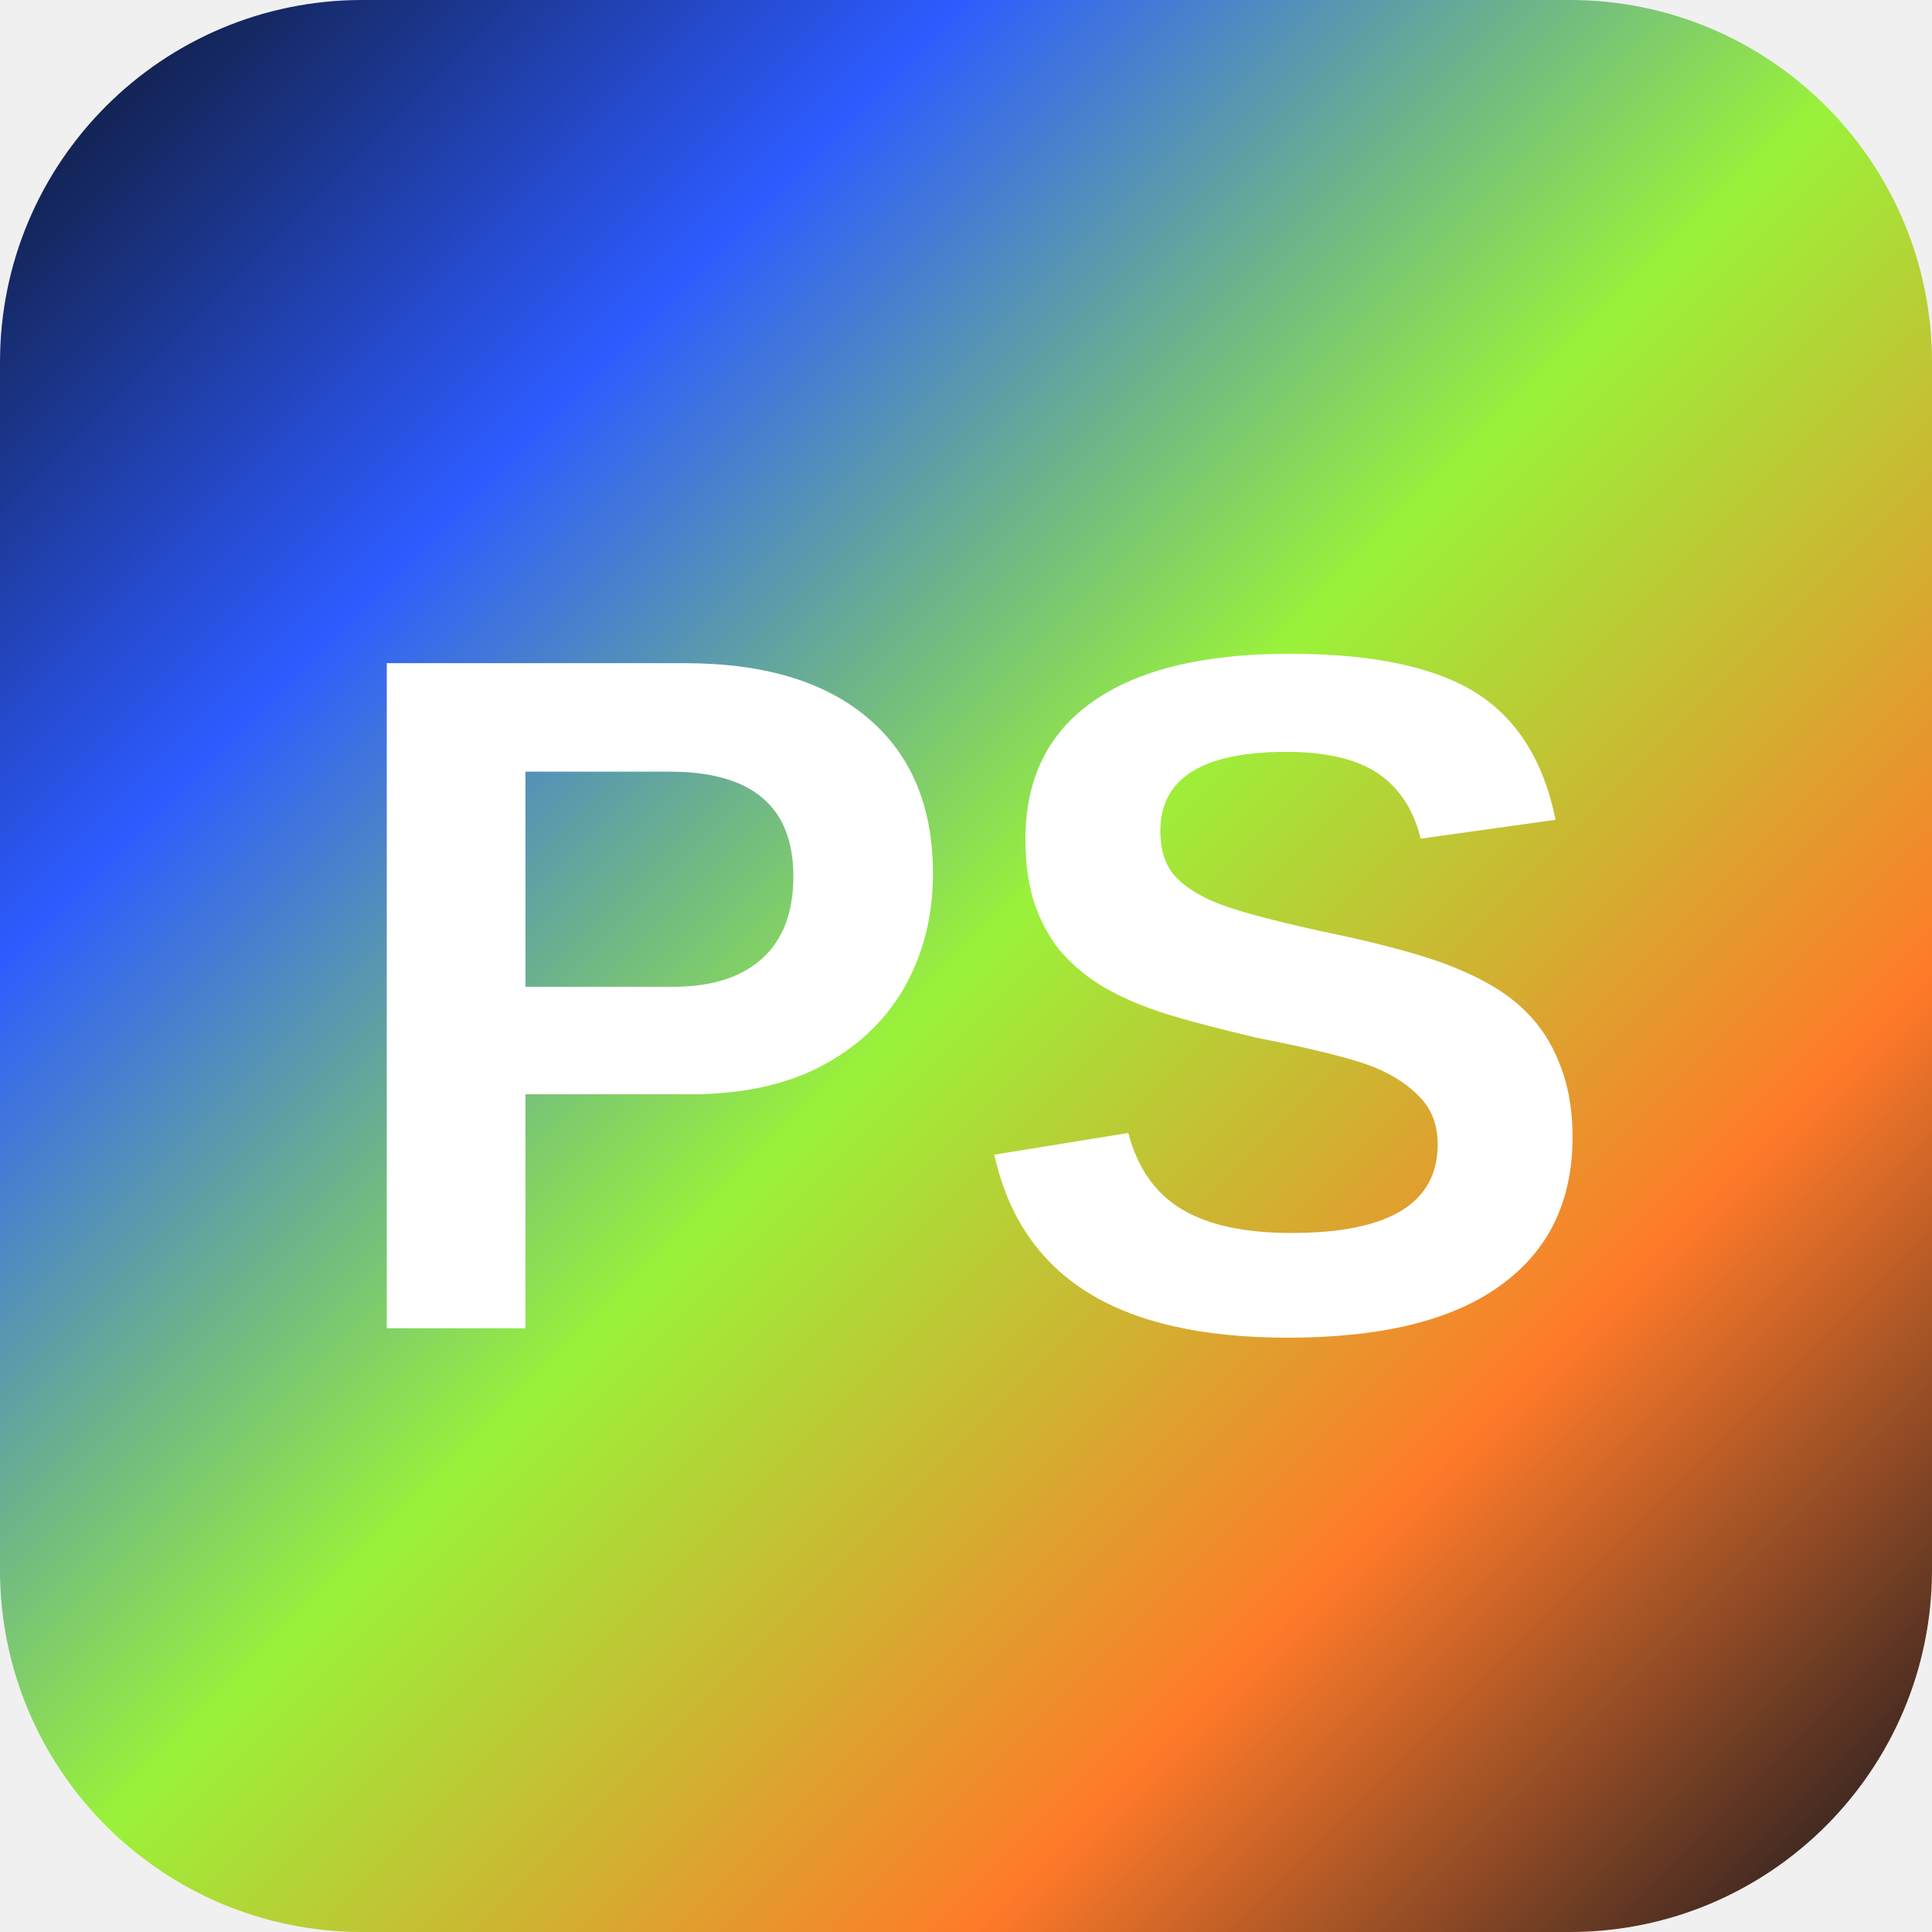
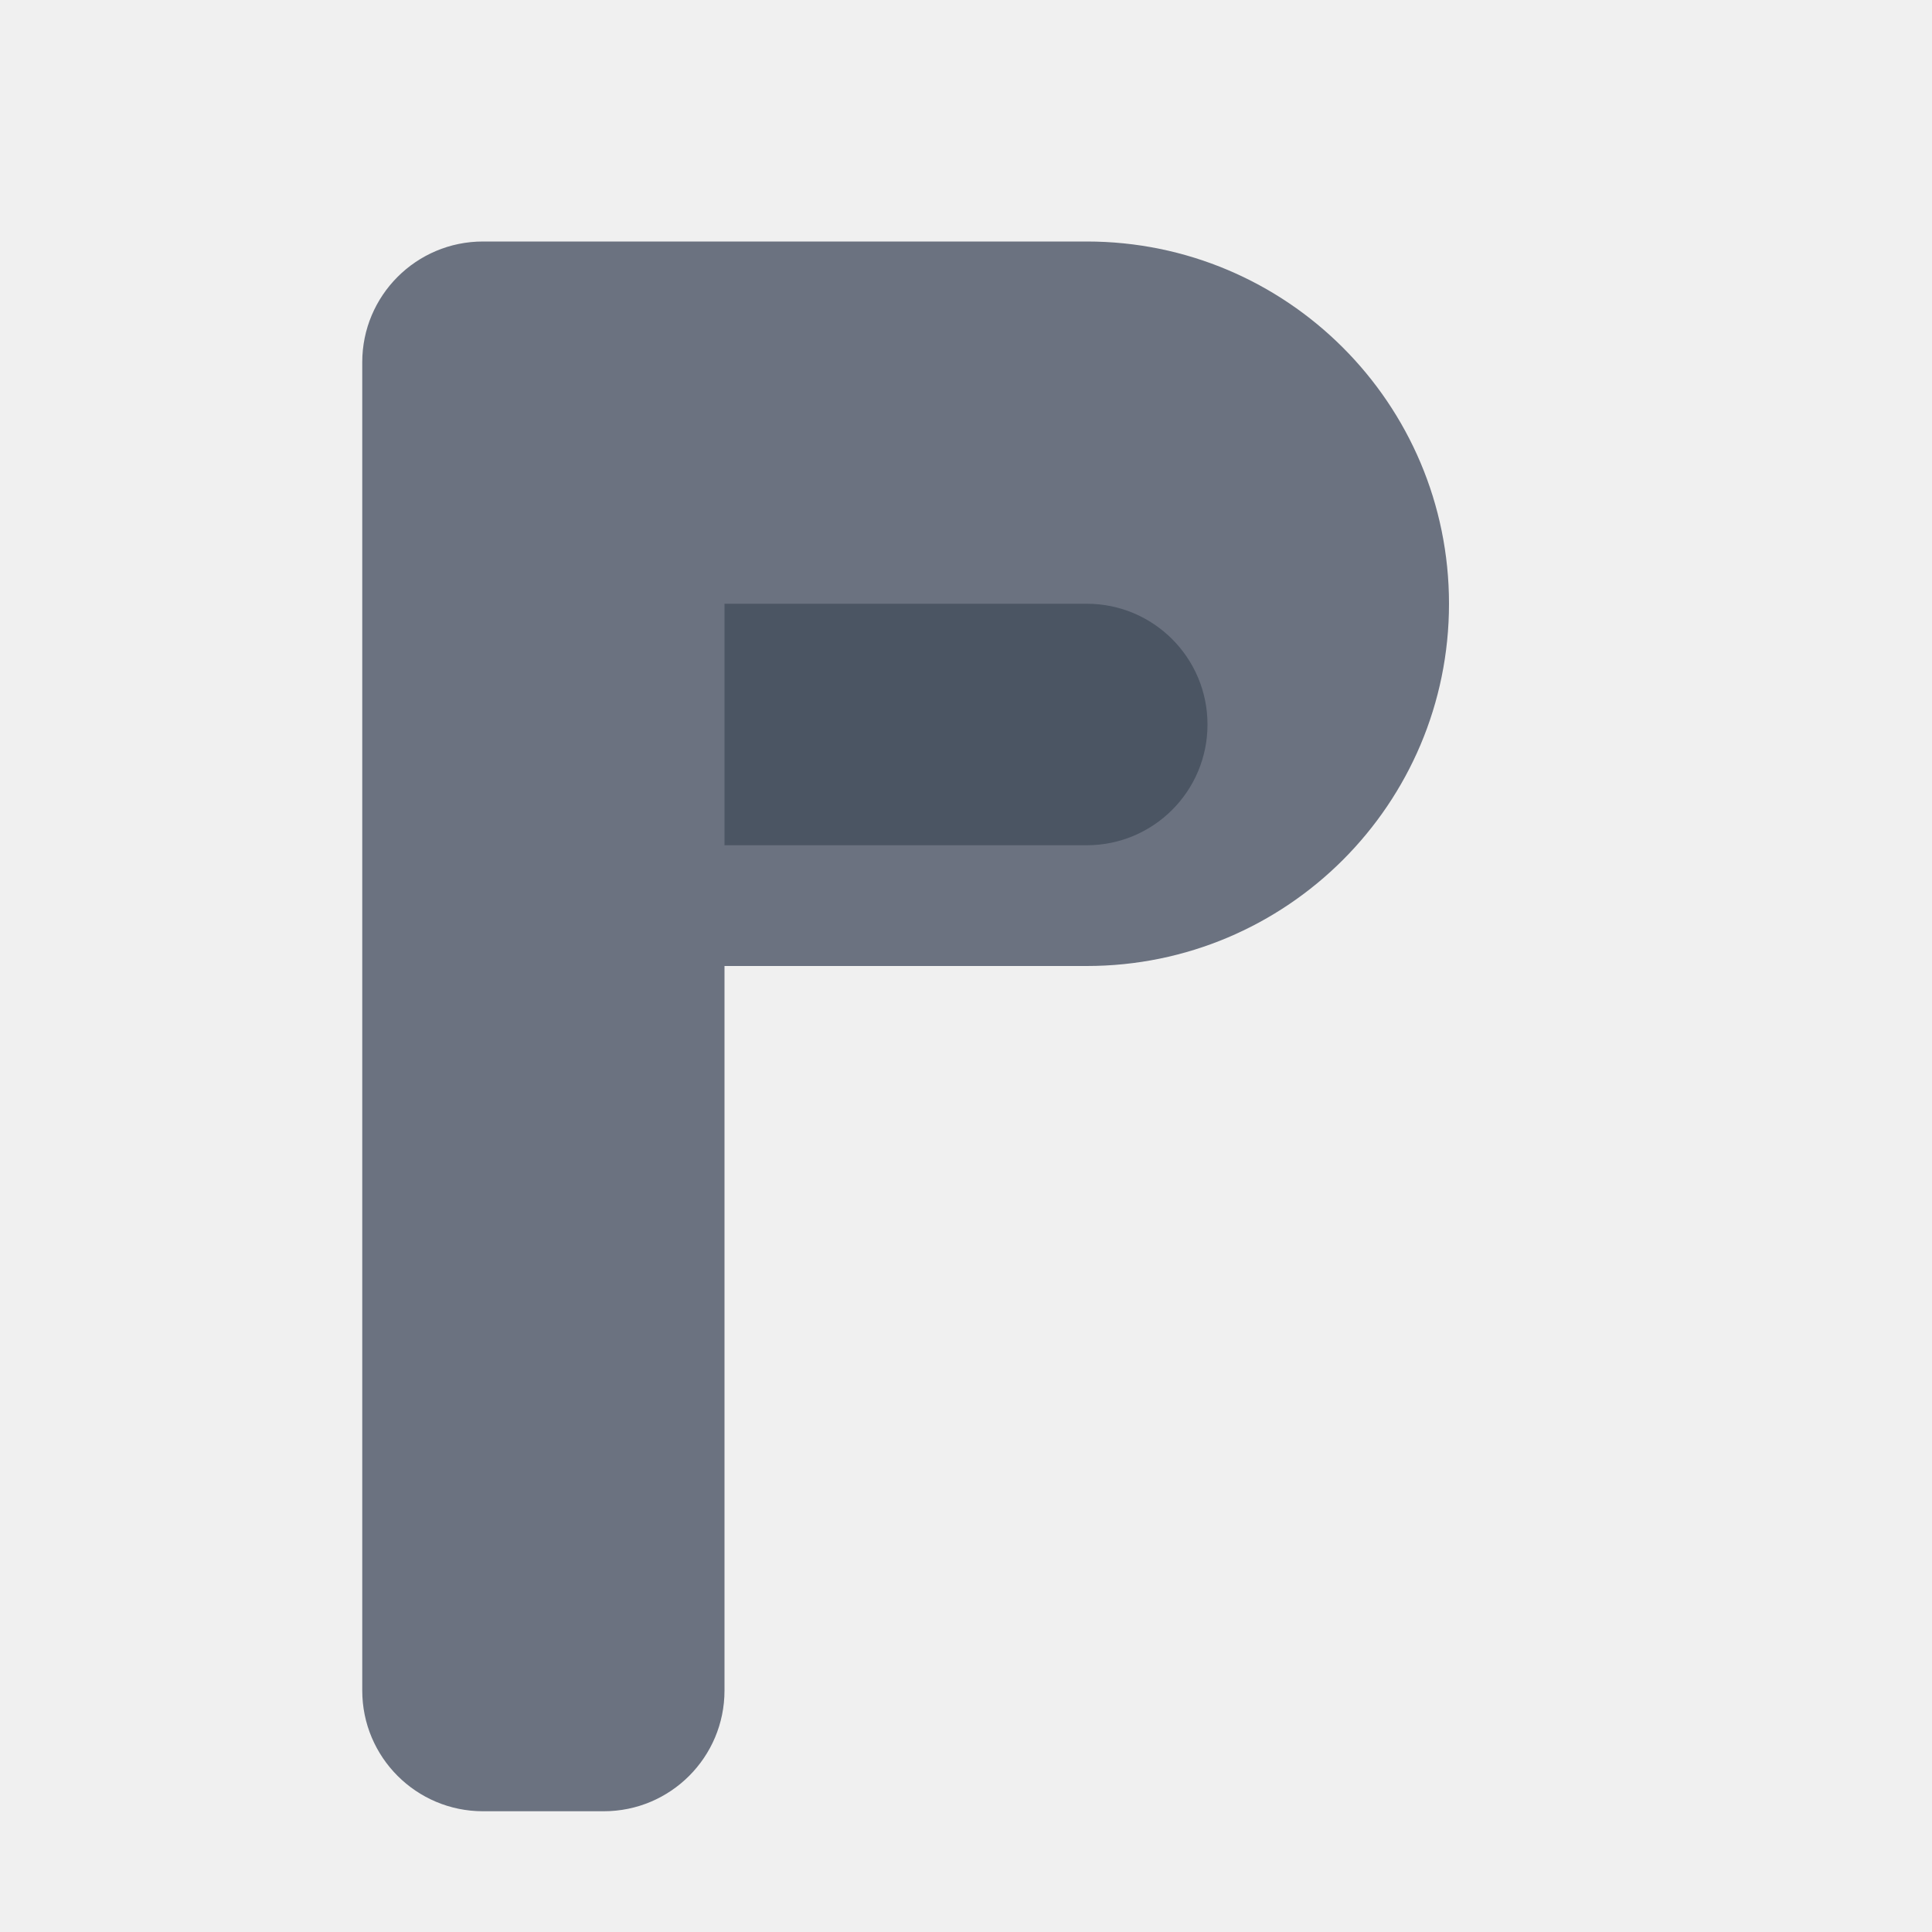
<svg xmlns="http://www.w3.org/2000/svg" width="32" height="32" viewBox="0 0 32 32" fill="none">
-   <defs>
-     <linearGradient id="gradient" x1="0%" y1="0%" x2="100%" y2="100%">
-       <stop offset="0%" style="stop-color:#0B1220" />
-       <stop offset="25%" style="stop-color:#2D5BFF" />
-       <stop offset="50%" style="stop-color:#9AF23A" />
-       <stop offset="75%" style="stop-color:#FF7A29" />
-       <stop offset="100%" style="stop-color:#0B1220" />
-     </linearGradient>
-   </defs>
-   <rect width="32" height="32" rx="6" fill="url(#gradient)" />
-   <text x="16" y="22" font-family="Arial, sans-serif" font-size="16" font-weight="bold" text-anchor="middle" fill="white">PS</text>
+   <rect width="32" height="32" fill="transparent" />
+   <path d="M6 6C6 4.895 6.895 4 8 4H18C21.314 4 24 6.686 24 10C24 13.314 21.314 16 18 16H12V28C12 29.105 11.105 30 10 30H8C6.895 30 6 29.105 6 28V6Z" fill="#6B7280" />
+   <path d="M12 10H18C19.105 10 20 10.895 20 12C20 13.105 19.105 14 18 14H12V10Z" fill="#4B5563" />
</svg>
